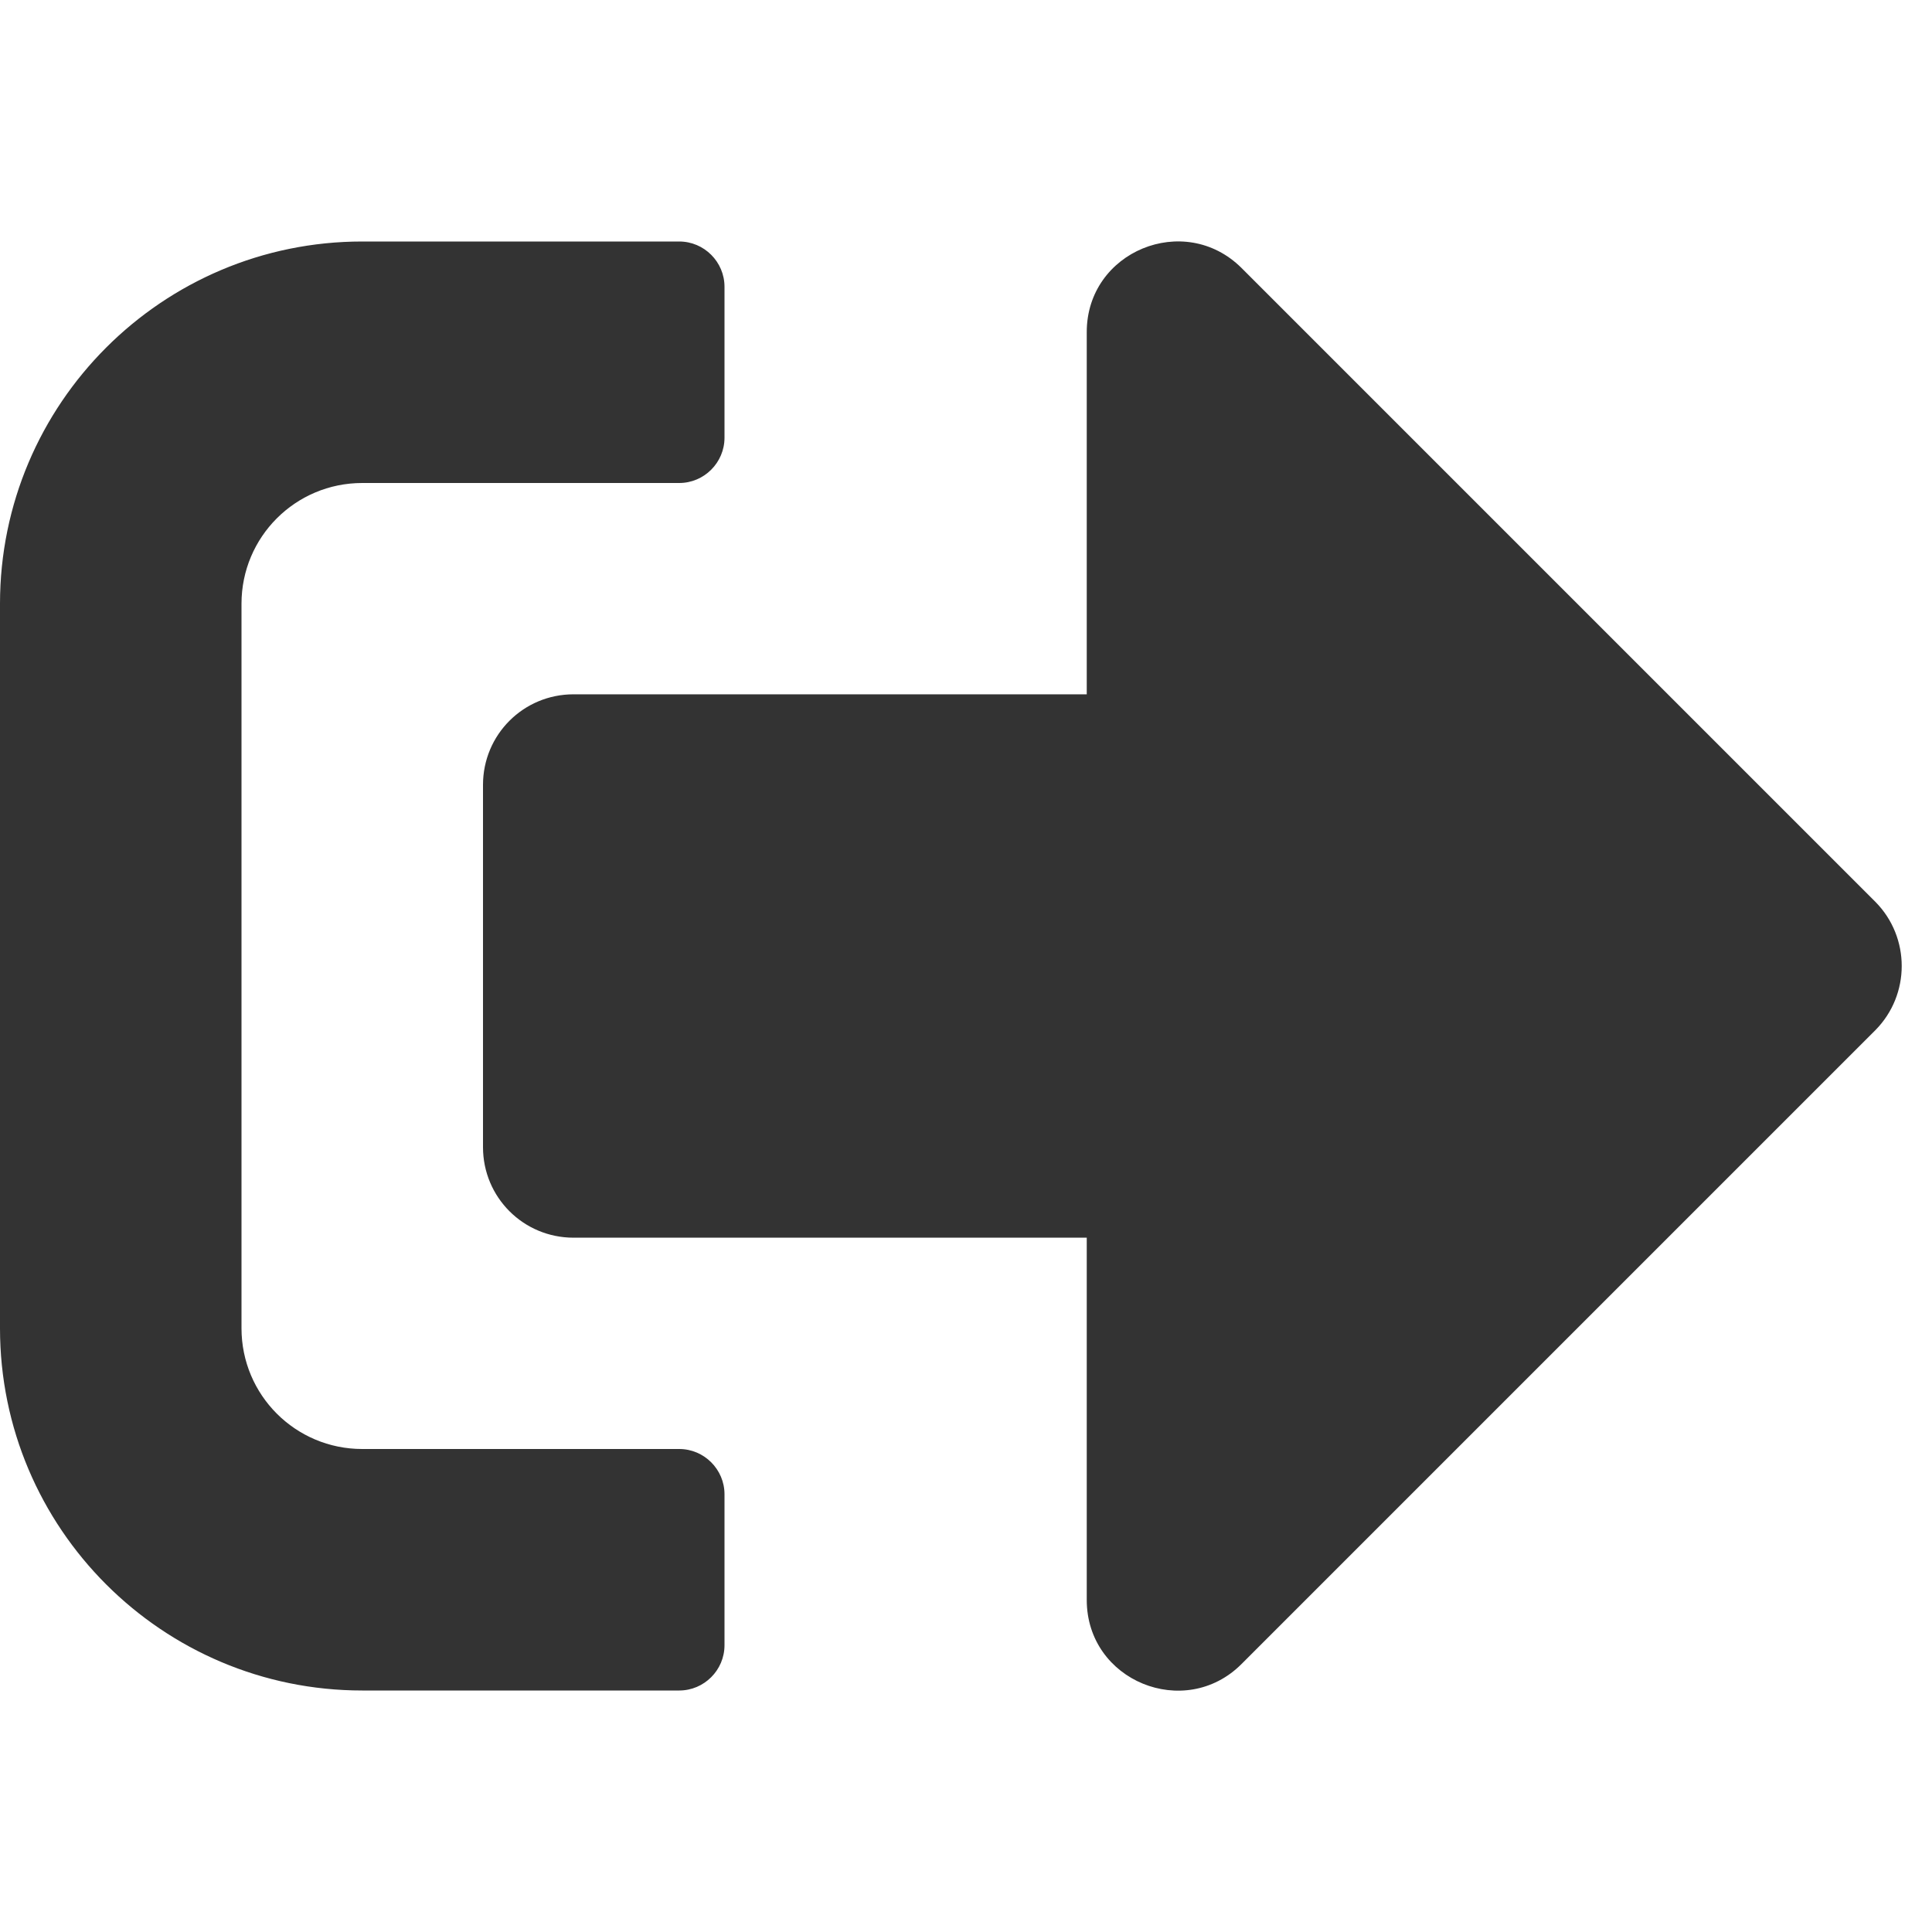
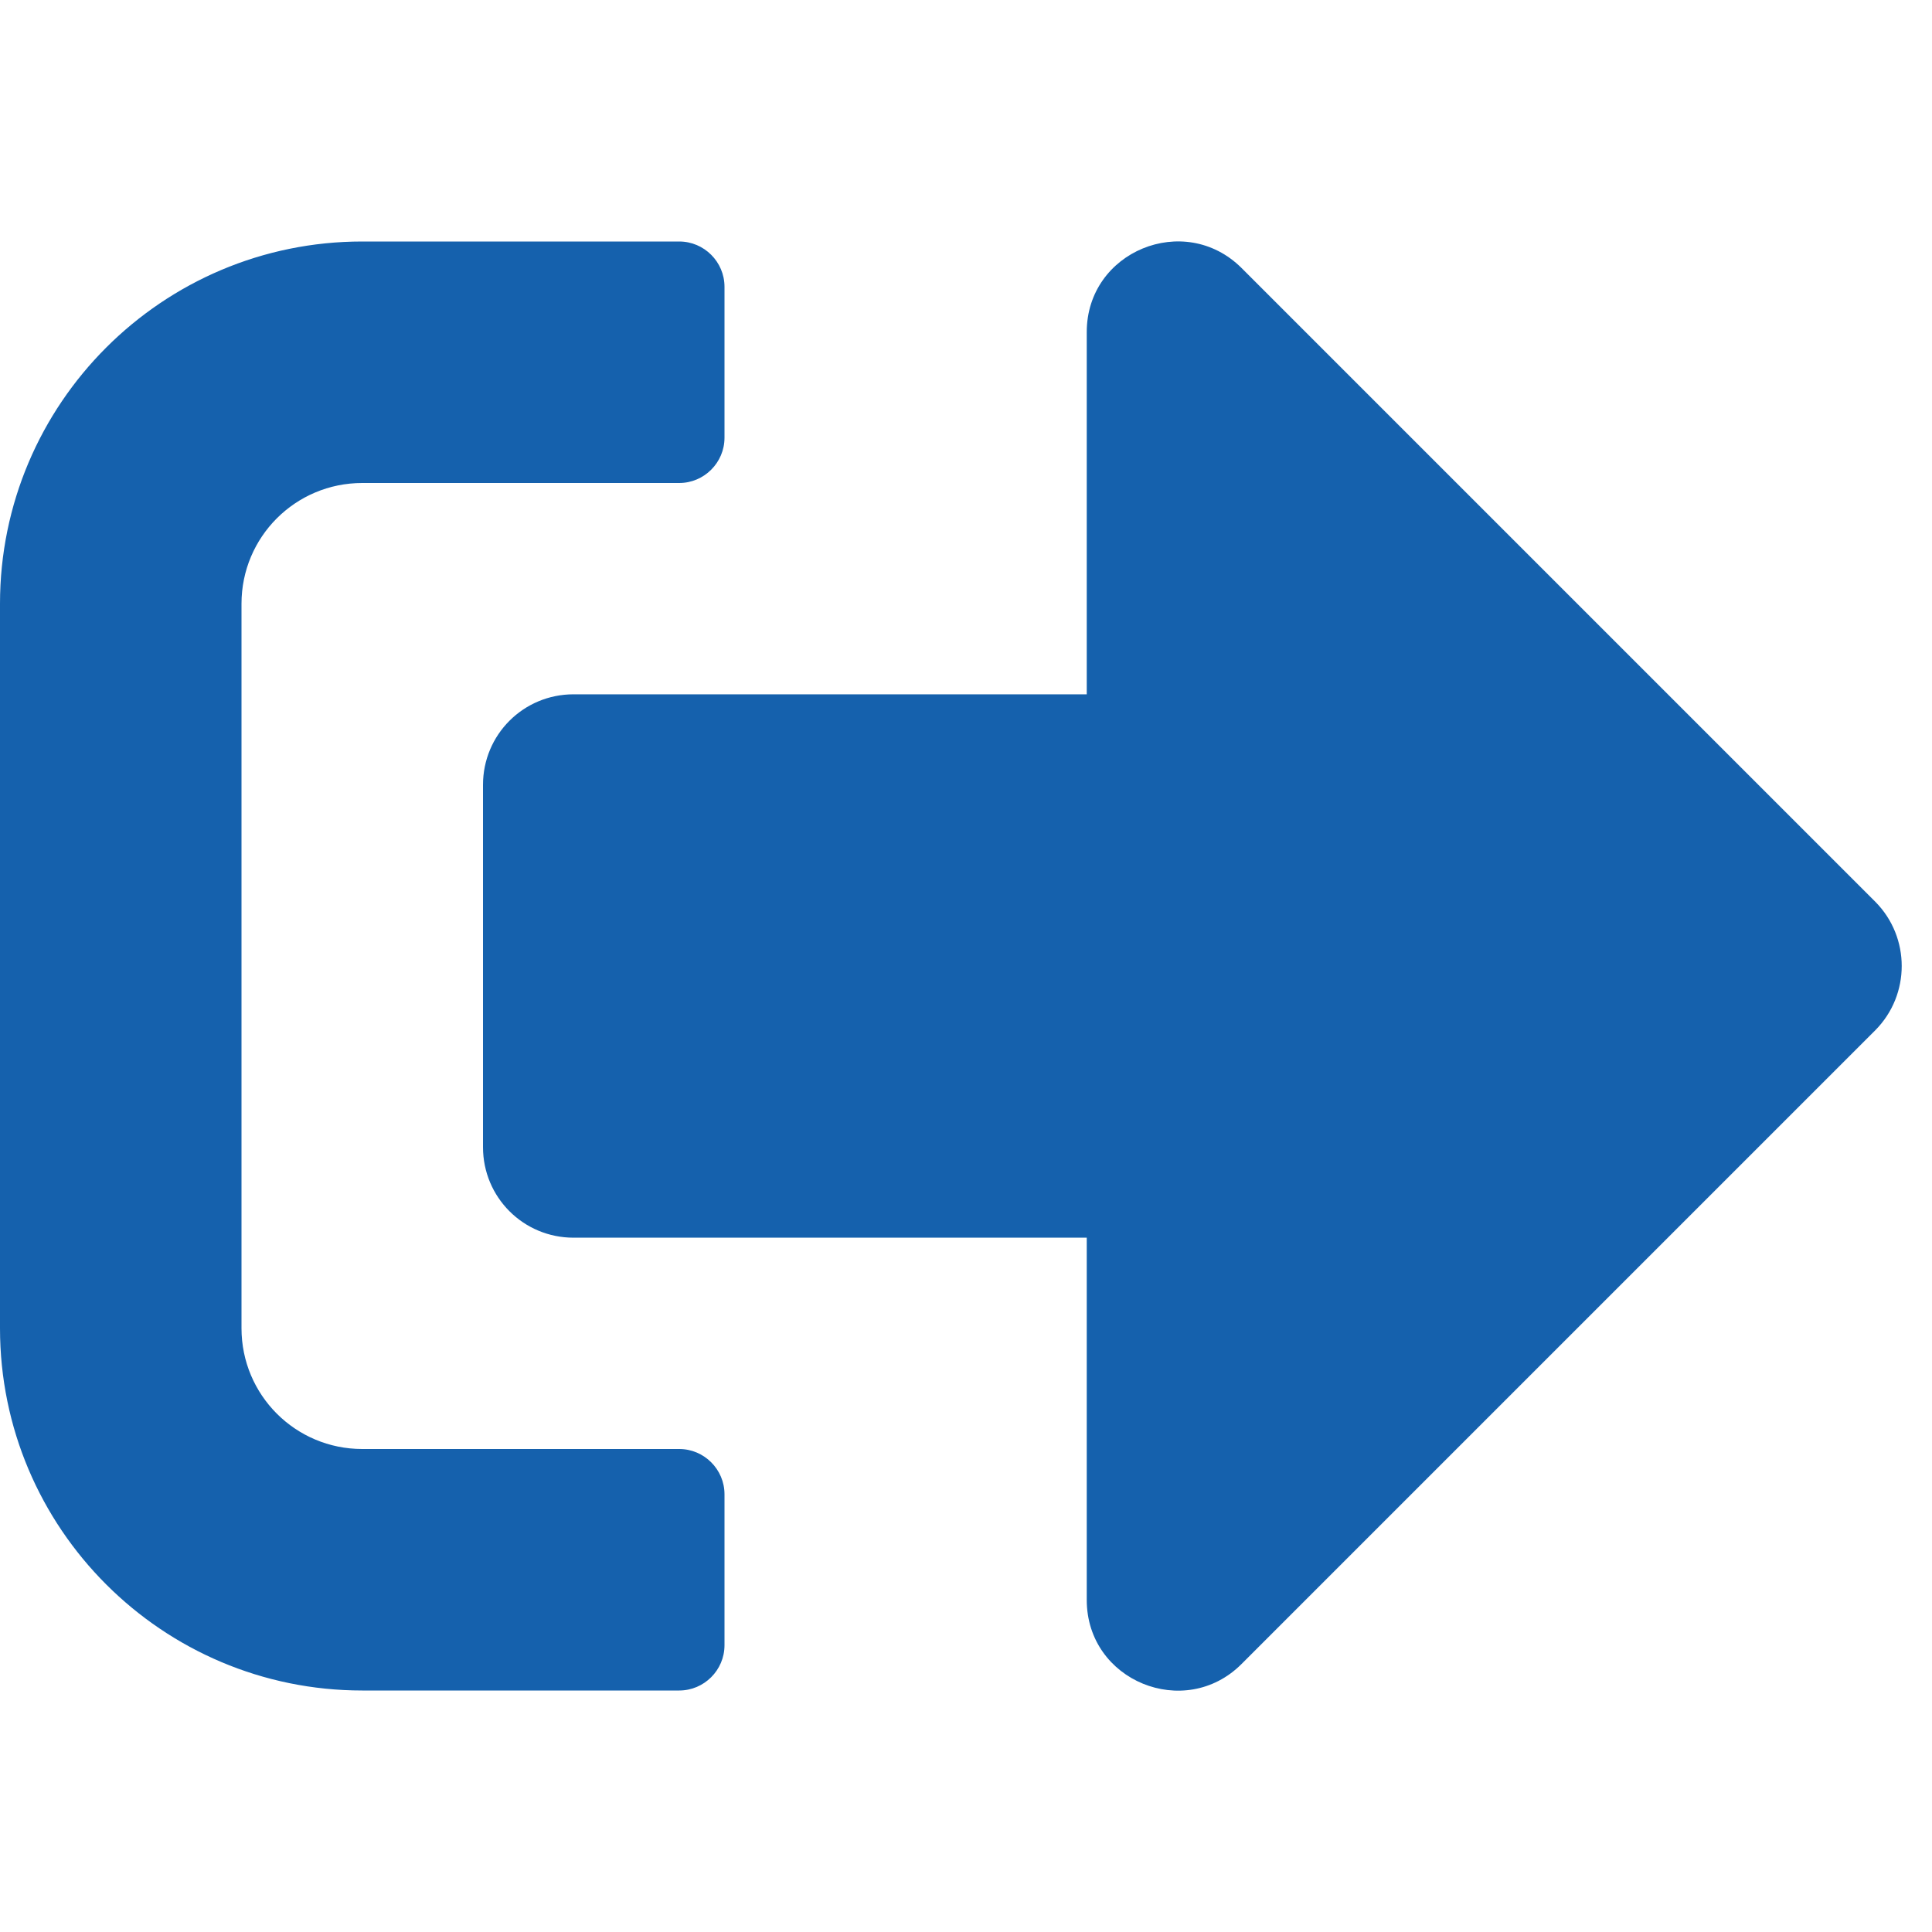
<svg xmlns="http://www.w3.org/2000/svg" aria-hidden="true" focusable="false" data-prefix="fas" data-icon="sign-out-alt" class="svg-inline--fa fa-sign-out-alt fa-w-16" role="img" viewBox="0 0 512 512">
-   <path fill="#333" d="M497 273L329 441c-15 15-41 4.5-41-17v-96H152c-13.3 0-24-10.7-24-24v-96c0-13.3 10.7-24 24-24h136V88c0-21.4 25.9-32 41-17l168 168c9.3 9.4 9.3 24.6 0 34zM192 436v-40c0-6.6-5.4-12-12-12H96c-17.7 0-32-14.3-32-32V160c0-17.7 14.3-32 32-32h84c6.6 0 12-5.4 12-12V76c0-6.6-5.4-12-12-12H96c-53 0-96 43-96 96v192c0 53 43 96 96 96h84c6.6 0 12-5.4 12-12z" />
+   <path fill="#1561ad" d="M497 273L329 441c-15 15-41 4.5-41-17v-96H152c-13.3 0-24-10.7-24-24v-96c0-13.3 10.7-24 24-24h136V88c0-21.4 25.9-32 41-17l168 168c9.3 9.4 9.3 24.6 0 34zM192 436v-40c0-6.6-5.4-12-12-12H96c-17.7 0-32-14.3-32-32V160c0-17.7 14.3-32 32-32h84c6.6 0 12-5.4 12-12V76c0-6.6-5.4-12-12-12H96c-53 0-96 43-96 96v192c0 53 43 96 96 96h84c6.6 0 12-5.4 12-12z" />
</svg>
